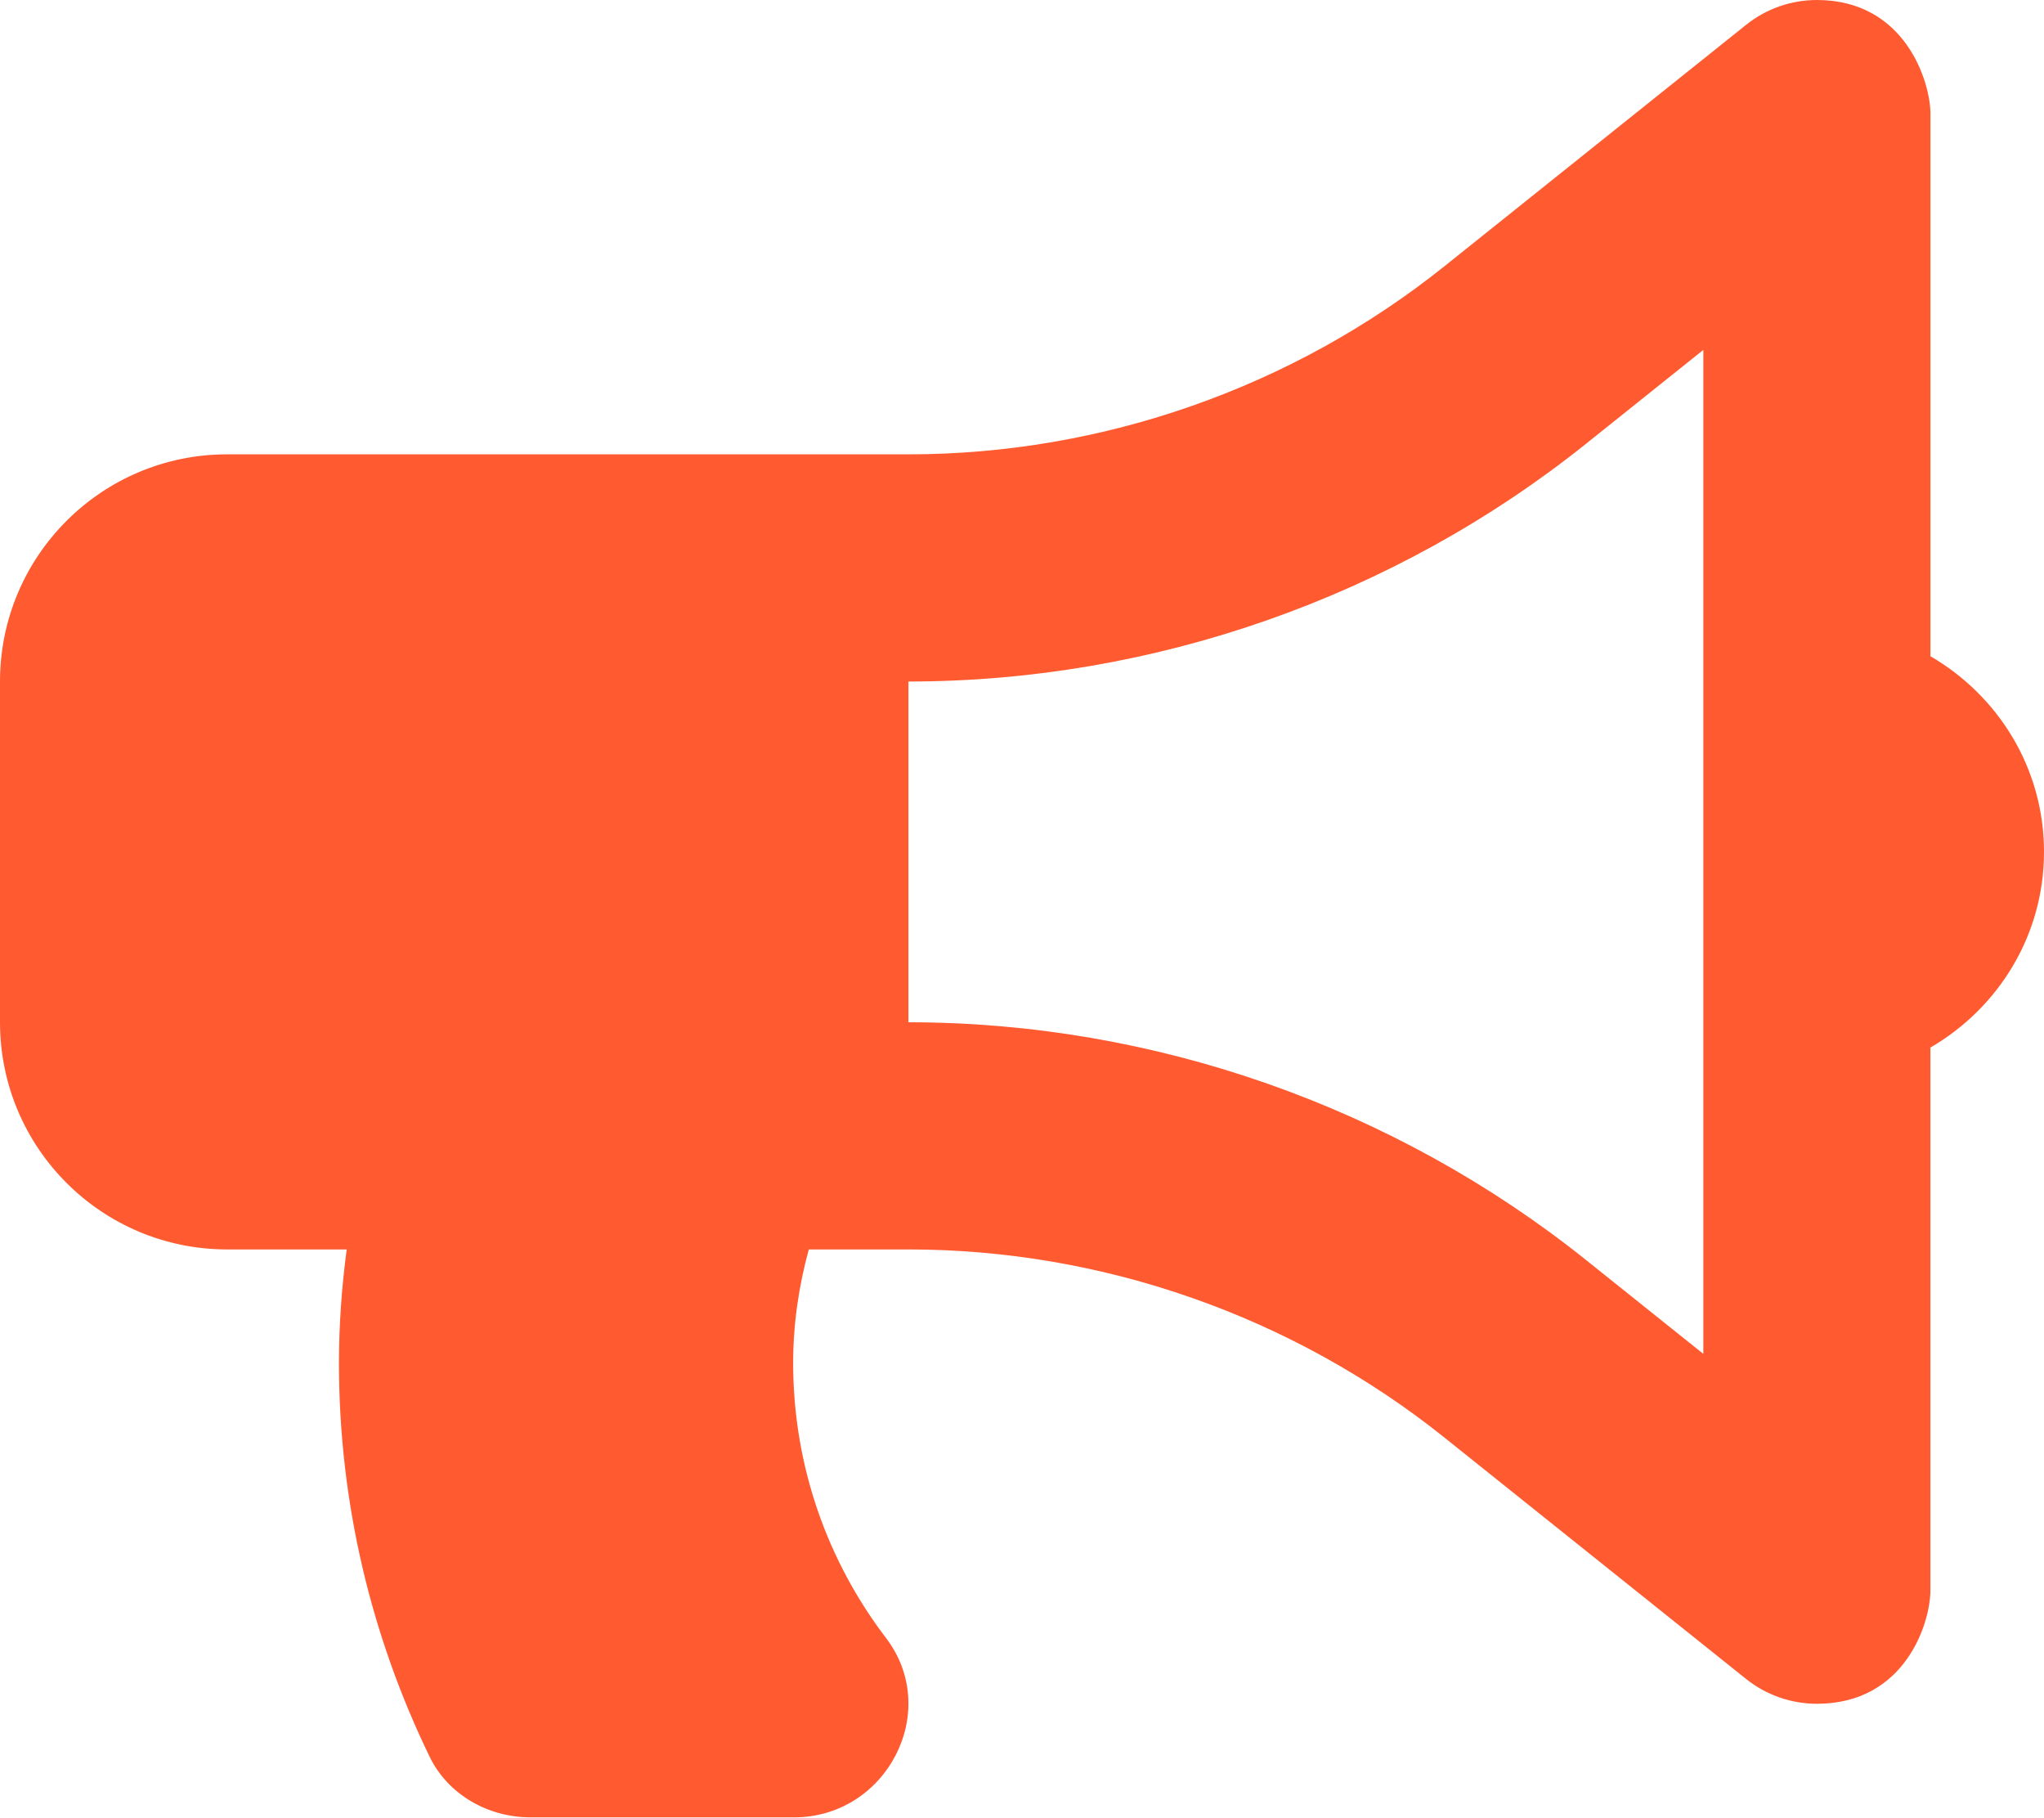
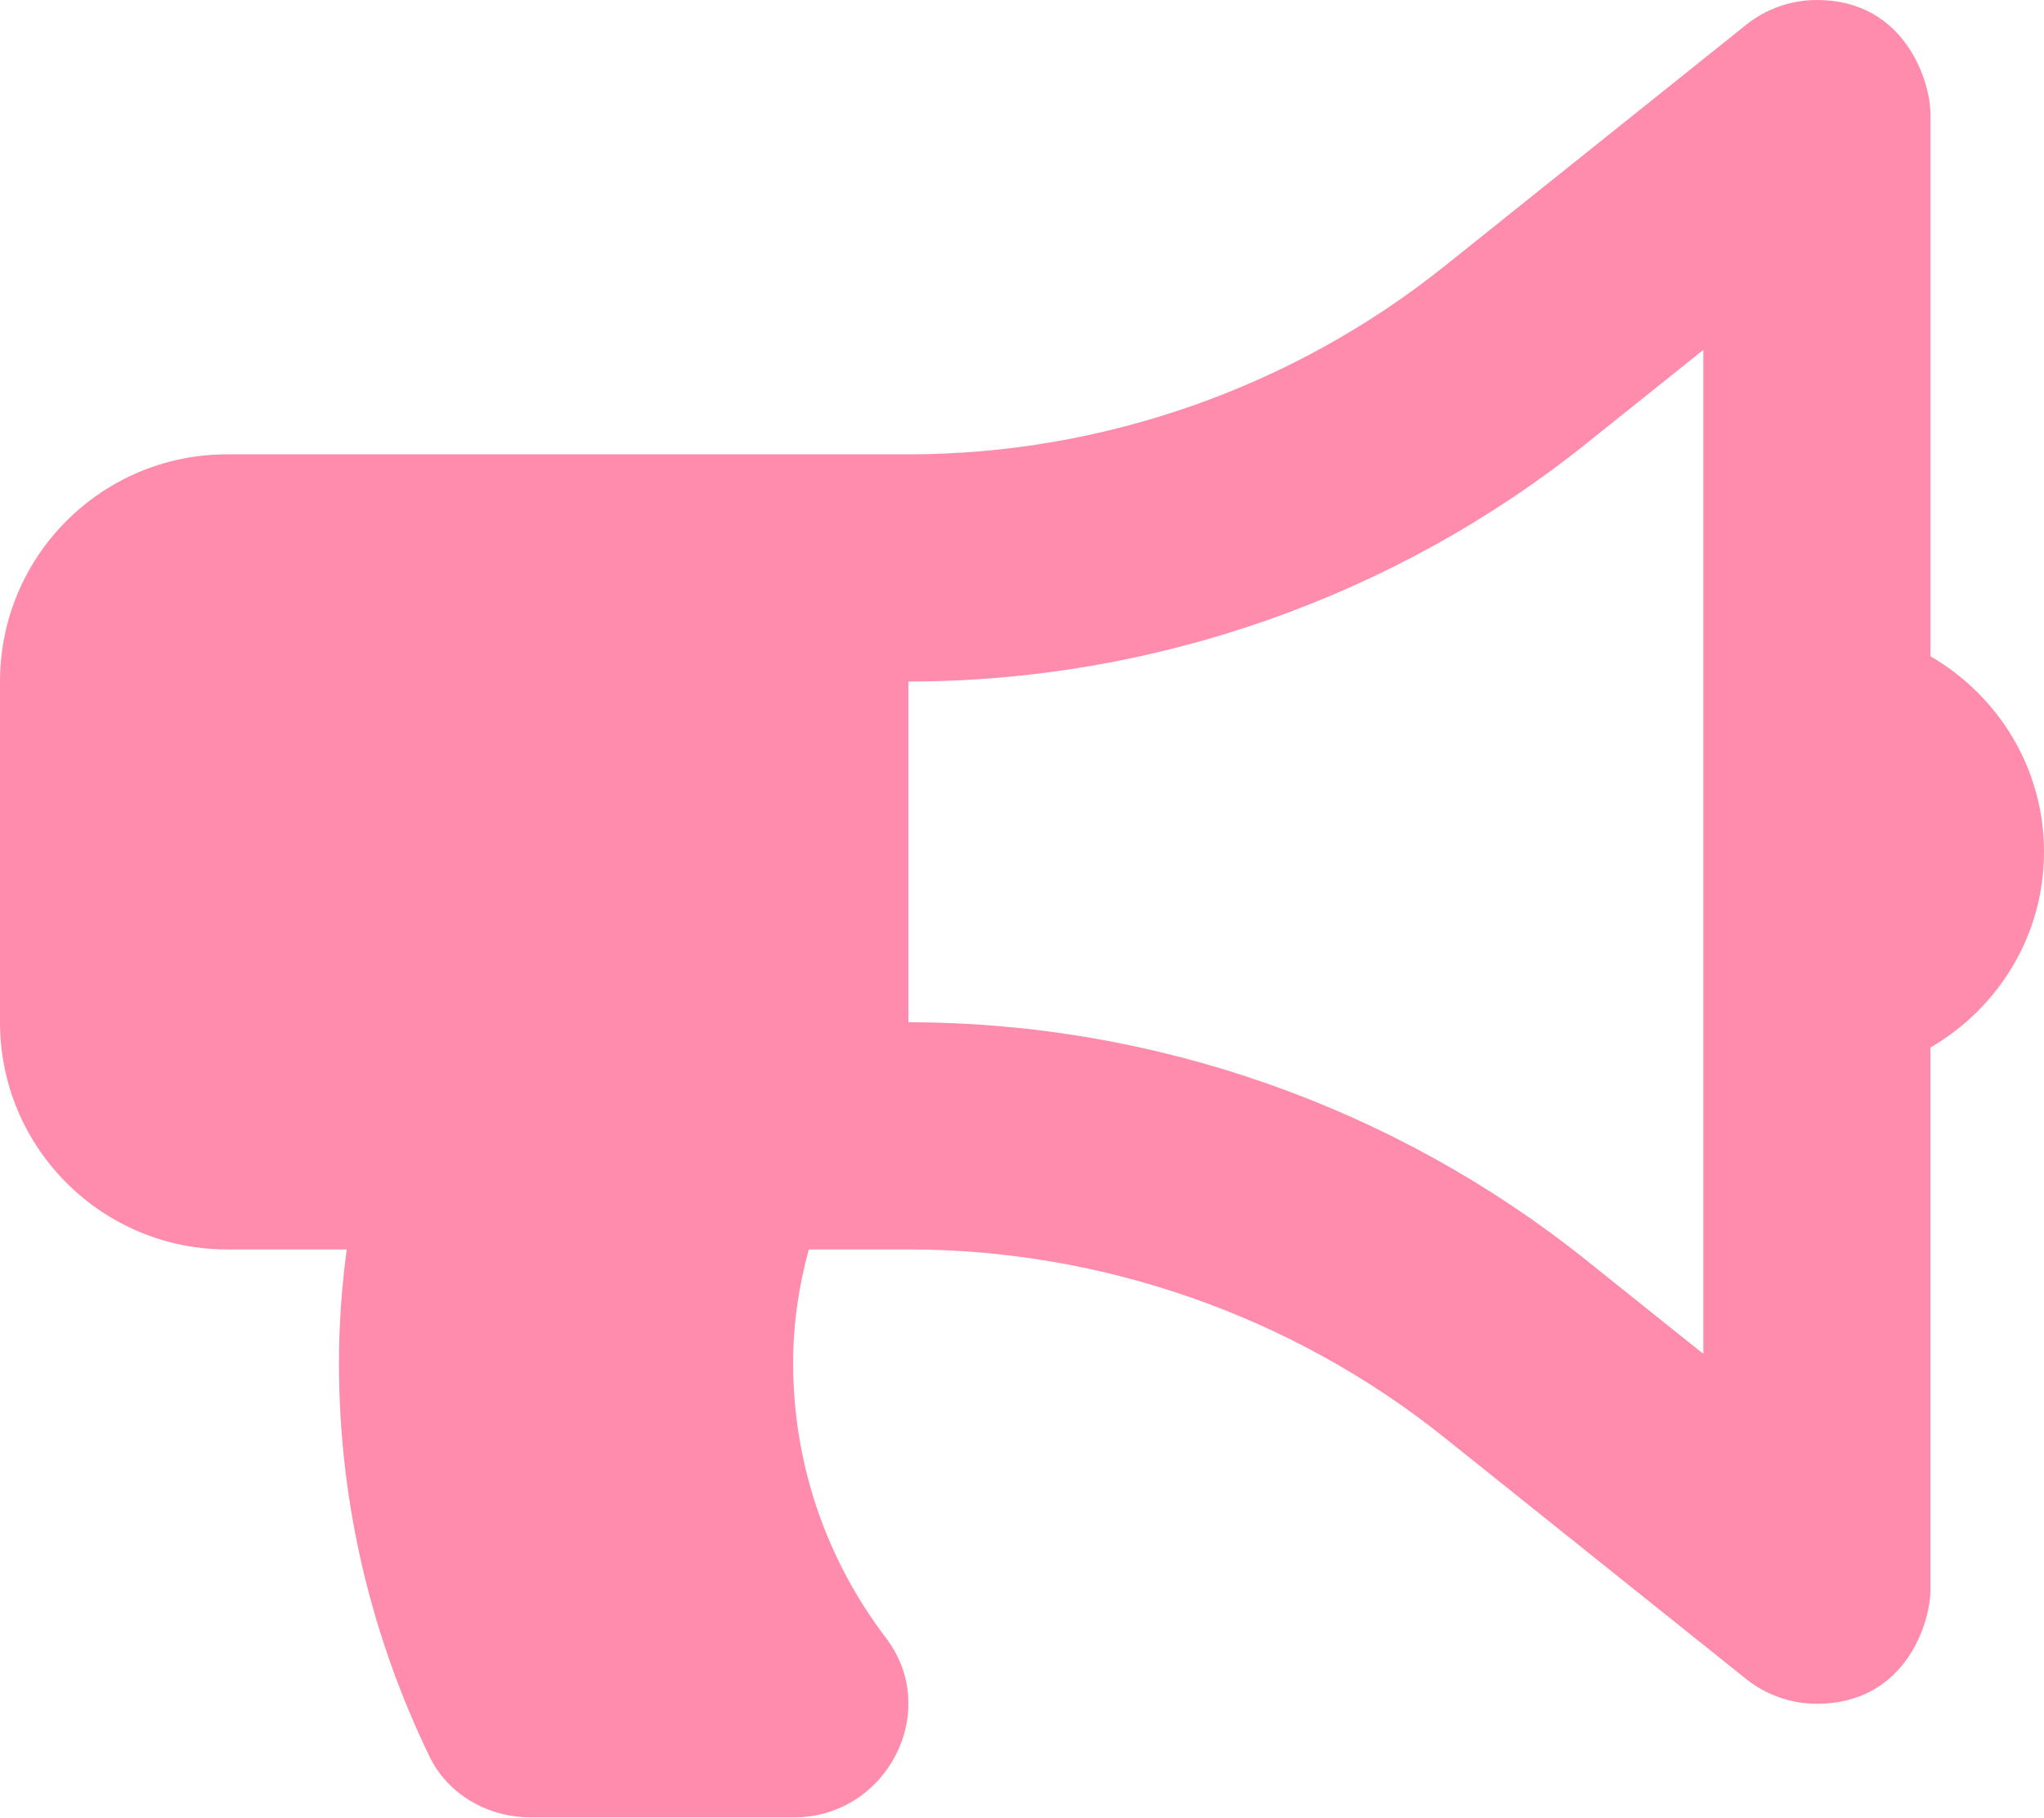
<svg xmlns="http://www.w3.org/2000/svg" aria-hidden="true" focusable="false" data-prefix="fas" data-icon="bullhorn" class="svg-inline--fa fa-bullhorn fa-w-18" role="img" viewBox="0 0 576 512">
-   <path fill="#ff5a30" d="M576 240c0-23.63-12.95-44.04-32-55.12V32.01C544 23.26 537.02 0 512 0c-7.12 0-14.19 2.38-19.98 7.02l-85.03 68.03C364.28 109.19 310.66 128 256 128H64c-35.35 0-64 28.65-64 64v96c0 35.35 28.65 64 64 64h33.7c-1.39 10.48-2.18 21.14-2.18 32 0 39.77 9.26 77.35 25.56 110.94 5.19 10.69 16.52 17.06 28.4 17.06h74.28c26.05 0 41.69-29.84 25.9-50.56-16.4-21.52-26.15-48.36-26.15-77.44 0-11.11 1.62-21.79 4.41-32H256c54.66 0 108.28 18.81 150.98 52.95l85.03 68.03a32.023 32.023 0 0 0 19.98 7.02c24.92 0 32-22.78 32-32V295.13C563.05 284.04 576 263.63 576 240zm-96 141.42l-33.05-26.44C392.95 311.78 325.12 288 256 288v-96c69.12 0 136.95-23.78 190.95-66.98L480 98.58v282.84z" />
+   <path fill="#FF8CAC" d="M576 240c0-23.63-12.95-44.04-32-55.12V32.01C544 23.26 537.02 0 512 0c-7.12 0-14.19 2.38-19.98 7.02l-85.03 68.03C364.28 109.19 310.66 128 256 128H64c-35.35 0-64 28.65-64 64v96c0 35.35 28.65 64 64 64h33.7c-1.39 10.48-2.18 21.14-2.18 32 0 39.77 9.26 77.35 25.56 110.94 5.19 10.69 16.52 17.06 28.4 17.06h74.28c26.05 0 41.69-29.84 25.9-50.56-16.4-21.52-26.15-48.36-26.15-77.44 0-11.11 1.62-21.79 4.41-32H256c54.66 0 108.28 18.81 150.98 52.95l85.03 68.03a32.023 32.023 0 0 0 19.98 7.02c24.92 0 32-22.78 32-32V295.13C563.05 284.04 576 263.63 576 240zm-96 141.42l-33.05-26.44C392.95 311.78 325.12 288 256 288v-96c69.12 0 136.95-23.78 190.95-66.98L480 98.58v282.84z" />
</svg>
